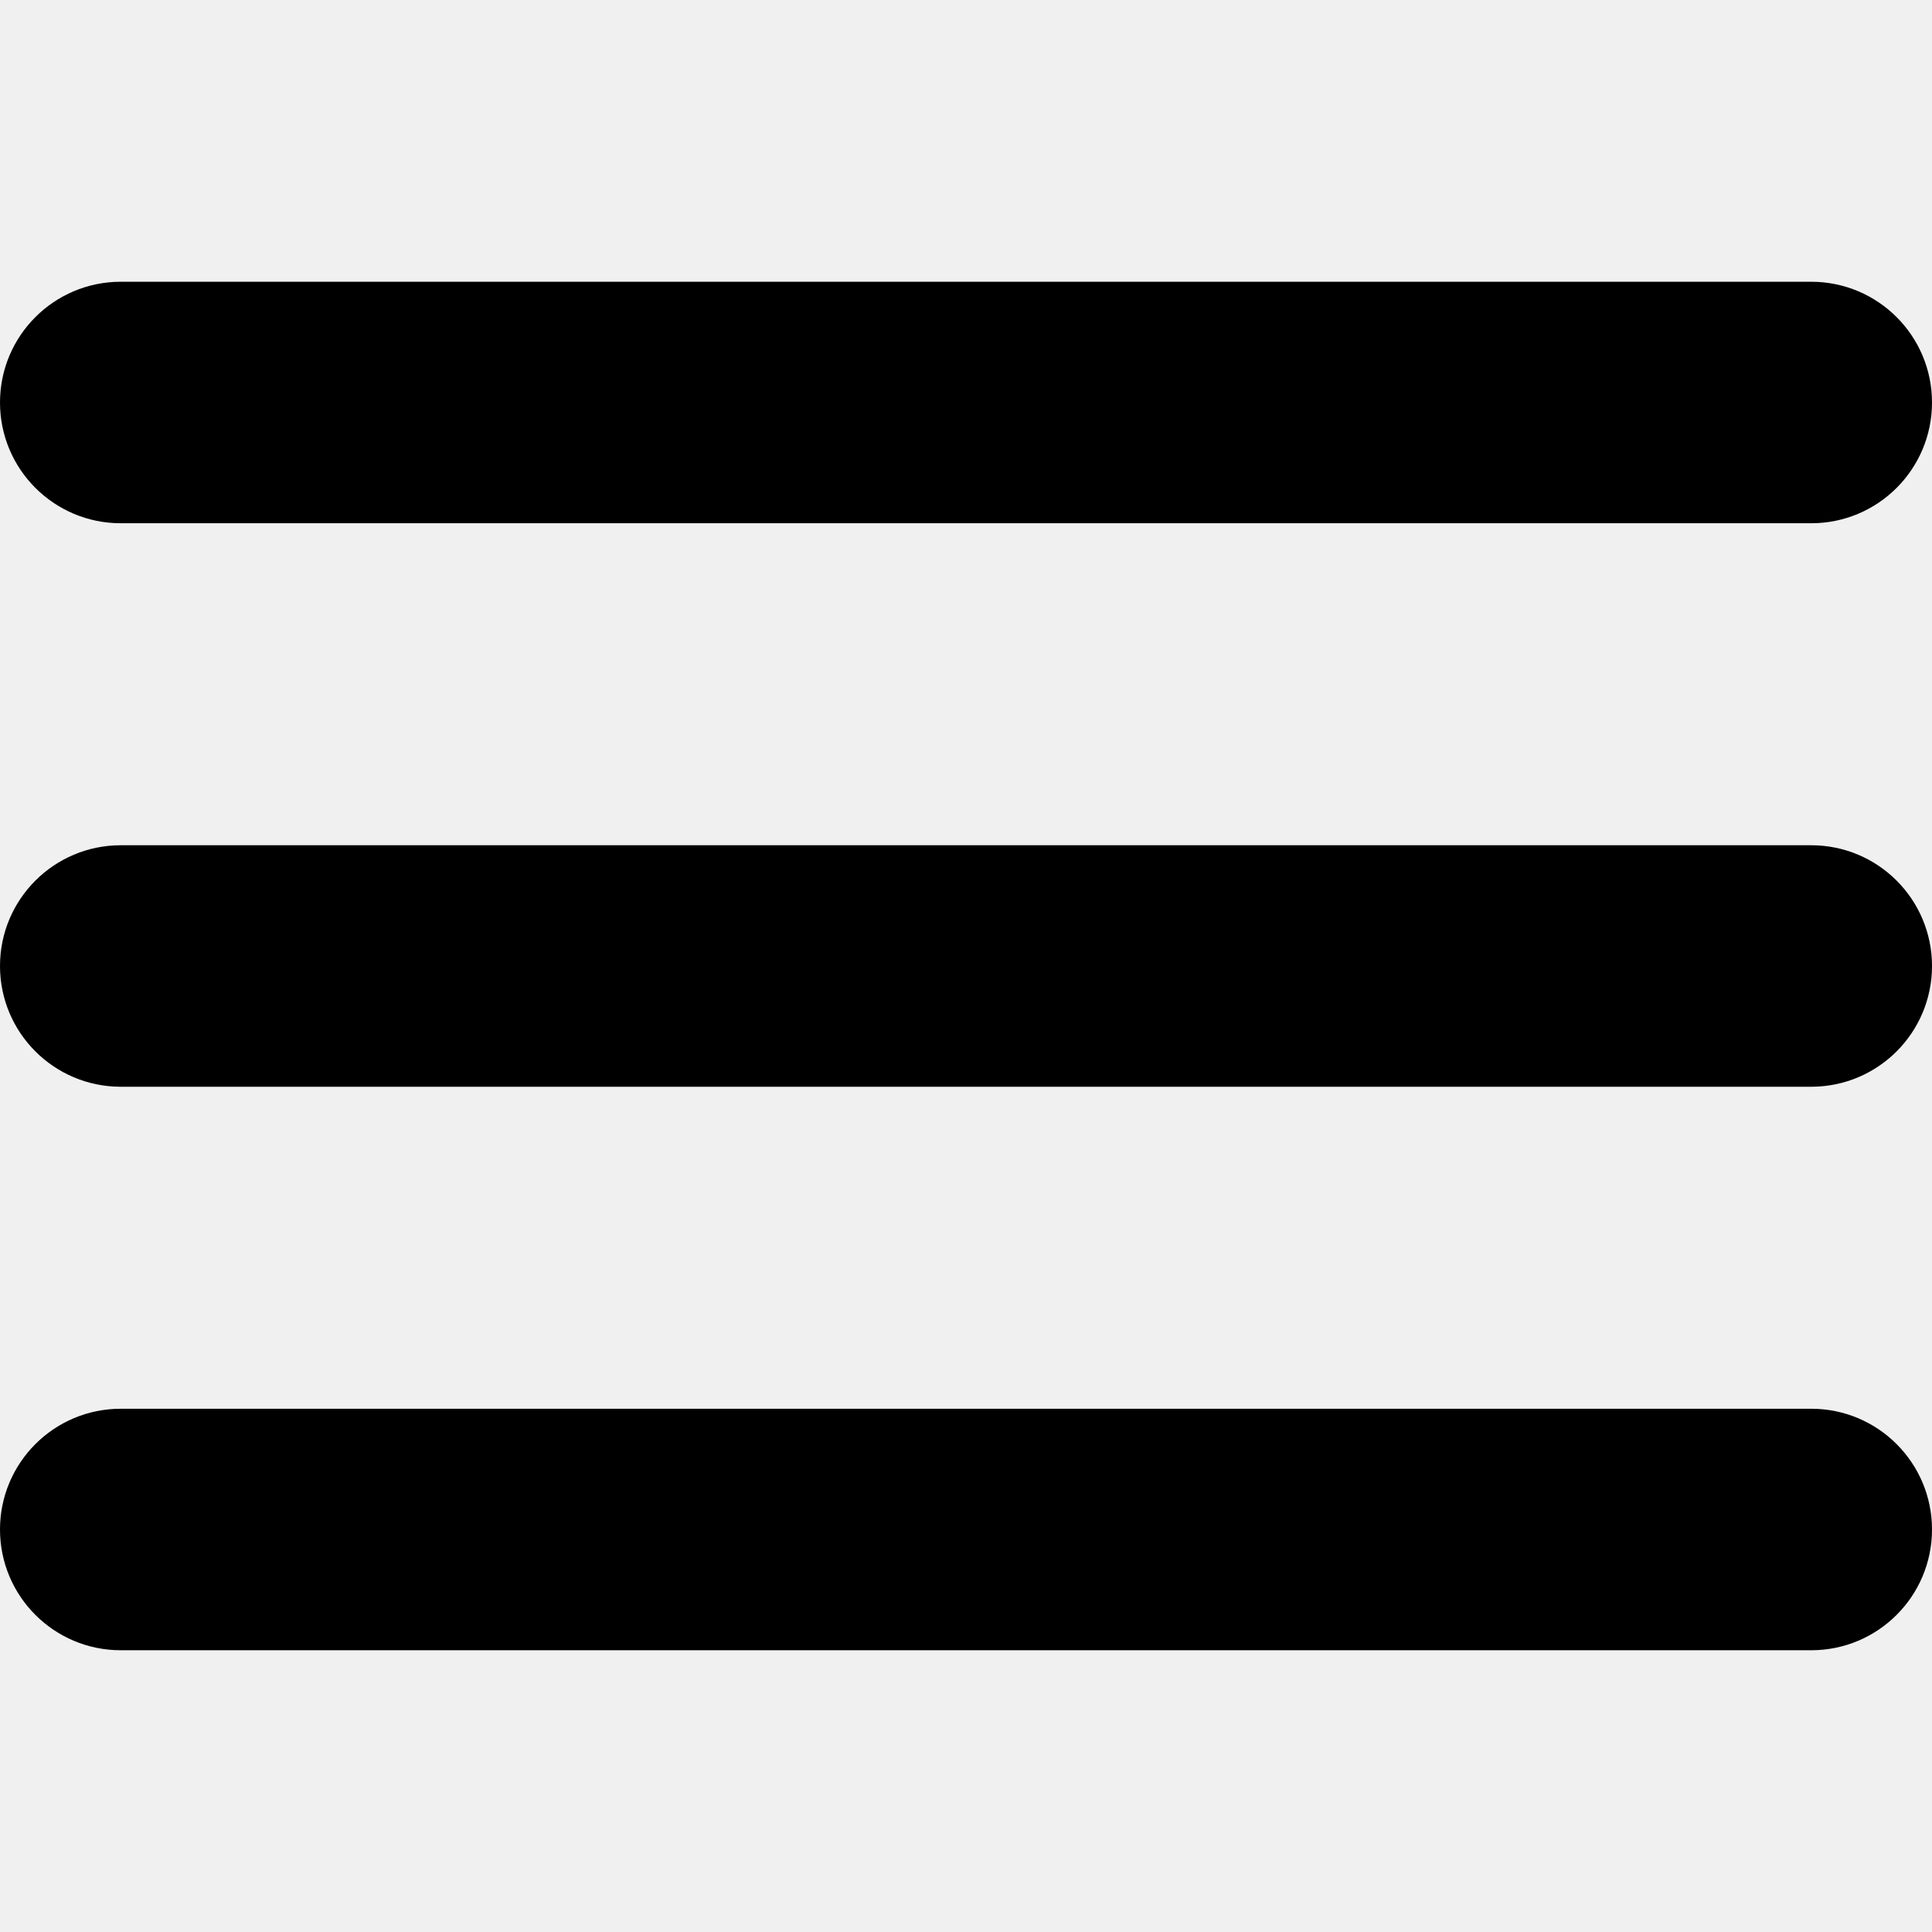
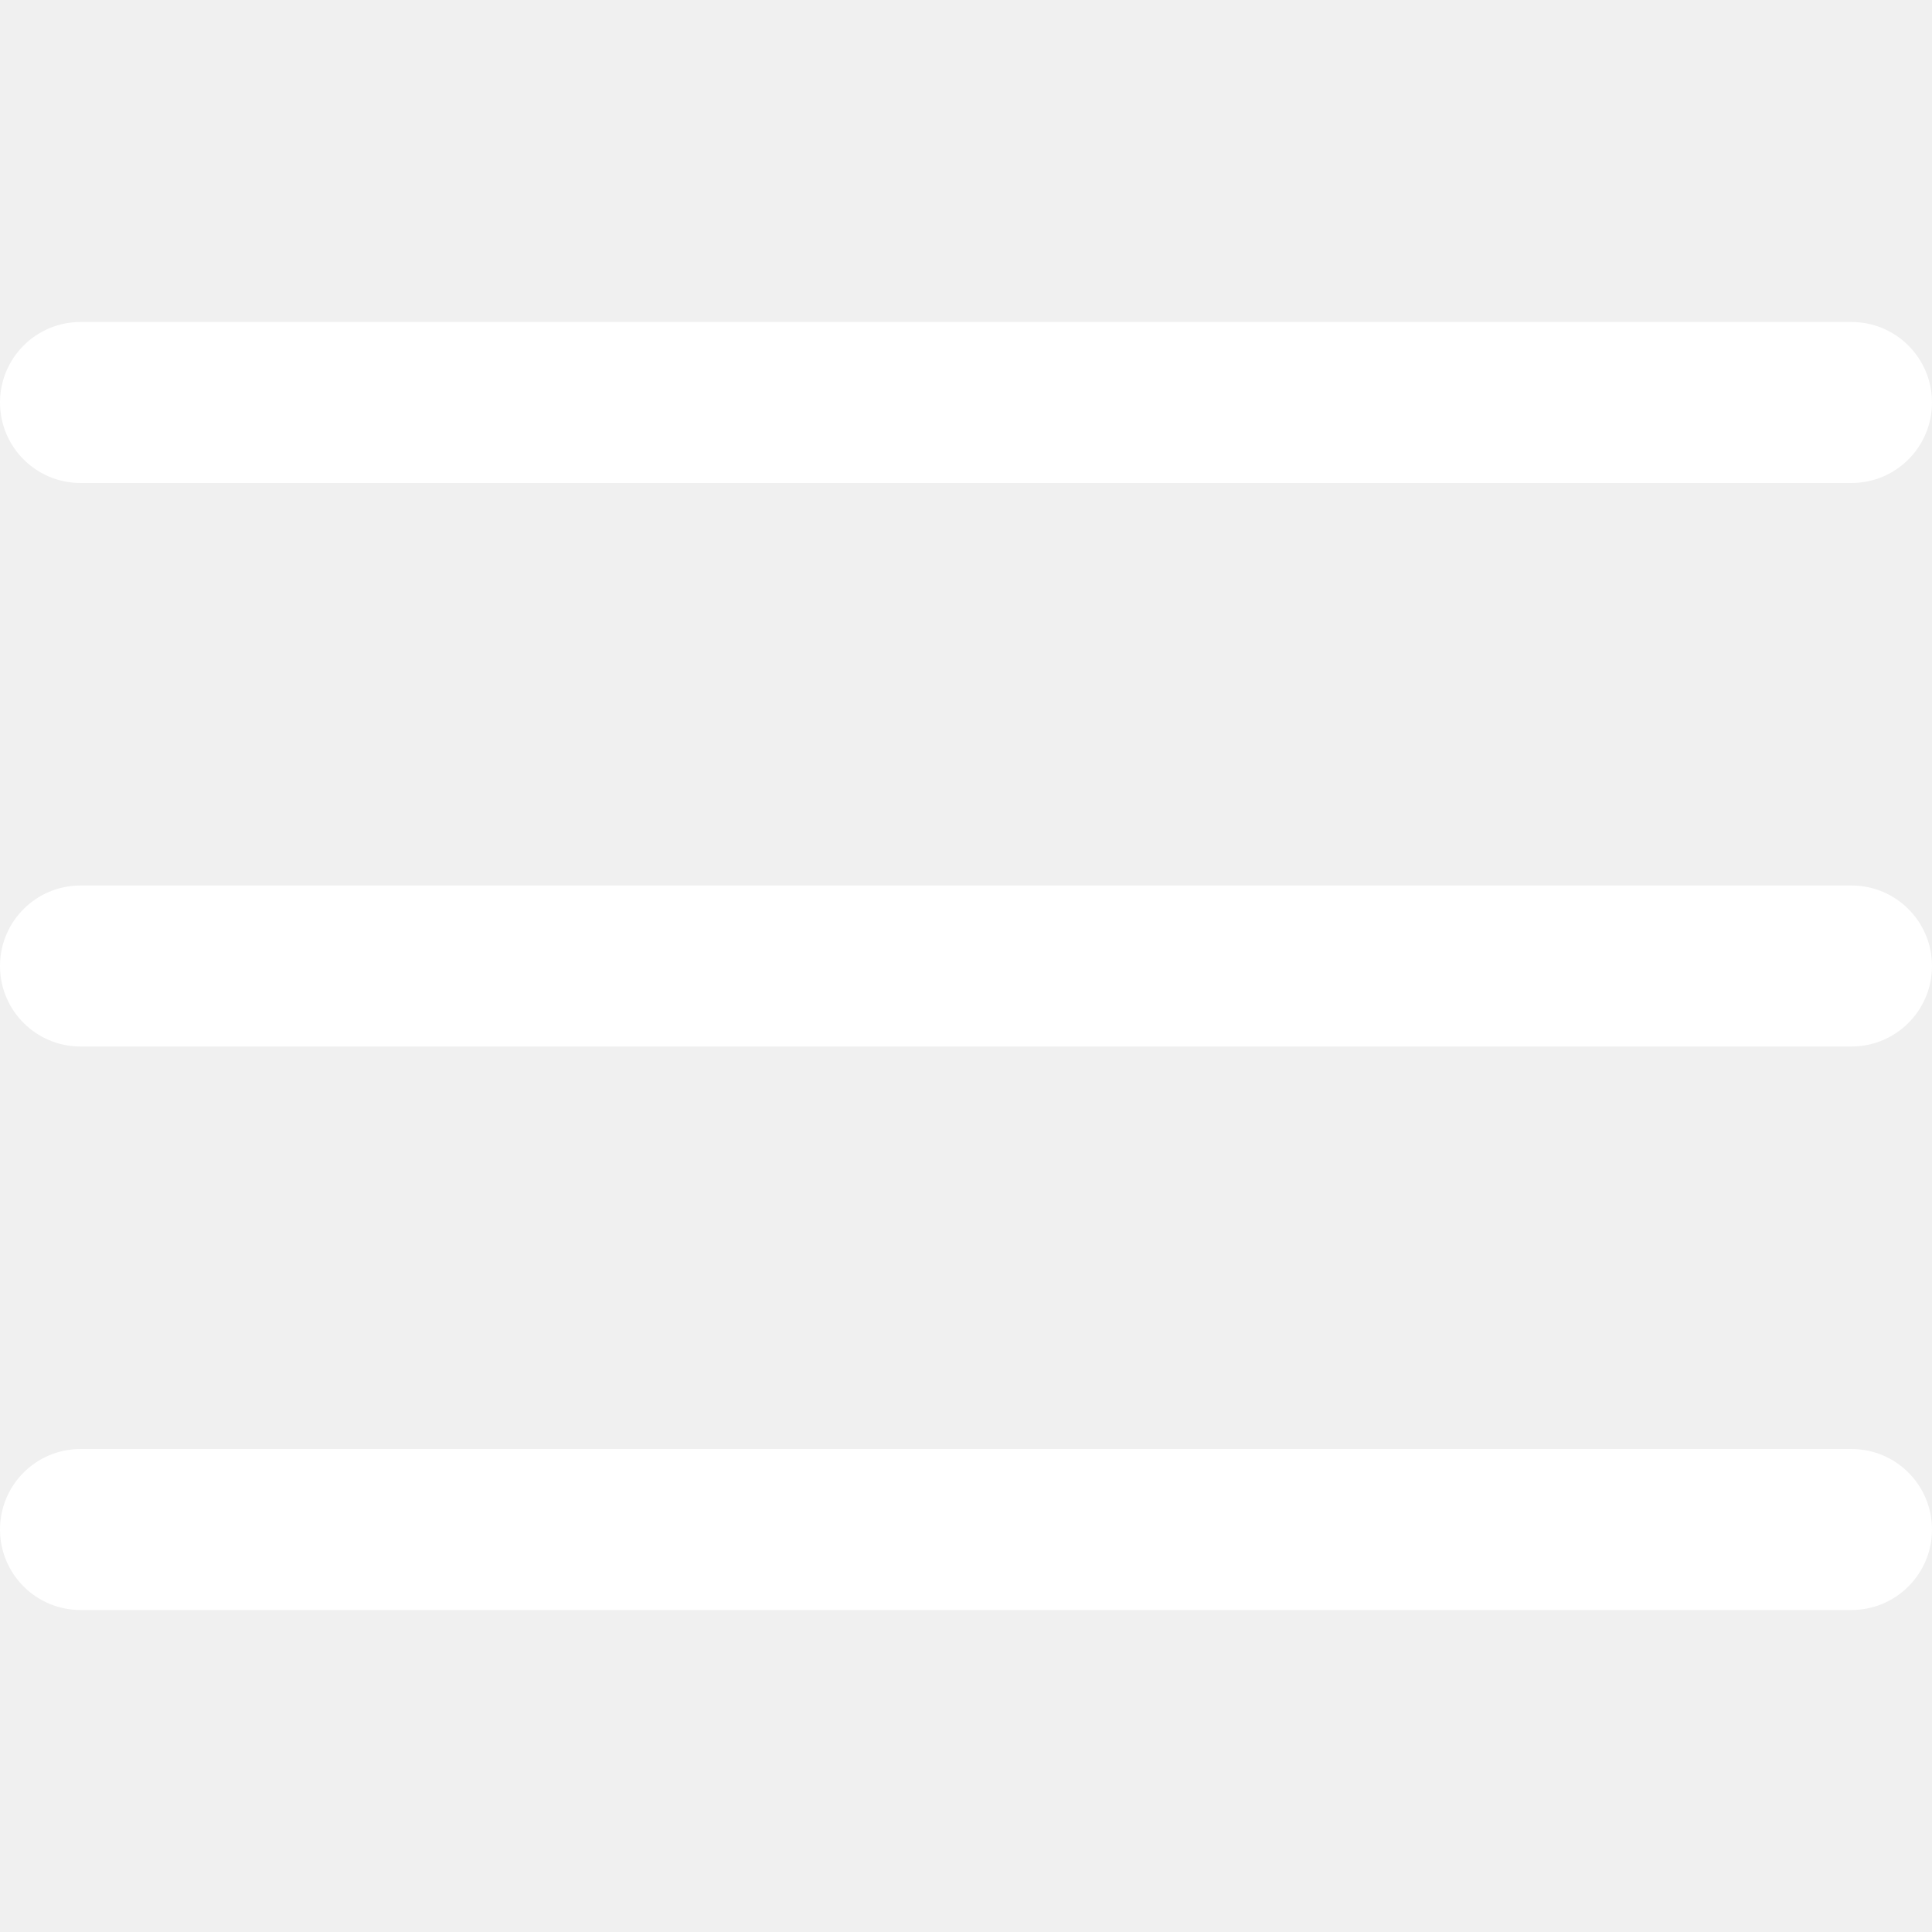
- <svg xmlns="http://www.w3.org/2000/svg" version="1.1" id="Capa_1" x="0px" y="0px" viewBox="0 0 512 512" style="enable-background:new 0 0 512 512;" xml:space="preserve" width="512" height="512">
+ <svg xmlns="http://www.w3.org/2000/svg" version="1.1" width="512" height="512" x="0" y="0" viewBox="0 0 24 24" style="enable-background:new 0 0 512 512" xml:space="preserve" class="">
  <g>
-     <path d="M480,224H32c-17.673,0-32,14.327-32,32s14.327,32,32,32h448c17.673,0,32-14.327,32-32S497.673,224,480,224z" />
-     <path d="M32,138.667h448c17.673,0,32-14.327,32-32s-14.327-32-32-32H32c-17.673,0-32,14.327-32,32S14.327,138.667,32,138.667z" />
-     <path d="M480,373.333H32c-17.673,0-32,14.327-32,32s14.327,32,32,32h448c17.673,0,32-14.327,32-32S497.673,373.333,480,373.333z" />
+     <rect width="24" height="2" y="11" rx="1" fill="#ffffff" opacity="1" data-original="#000000" class="" />
+     <rect width="24" height="2" y="4" rx="1" fill="#ffffff" opacity="1" data-original="#000000" class="" />
+     <rect width="24" height="2" y="18" rx="1" fill="#ffffff" opacity="1" data-original="#000000" class="" />
  </g>
</svg>
